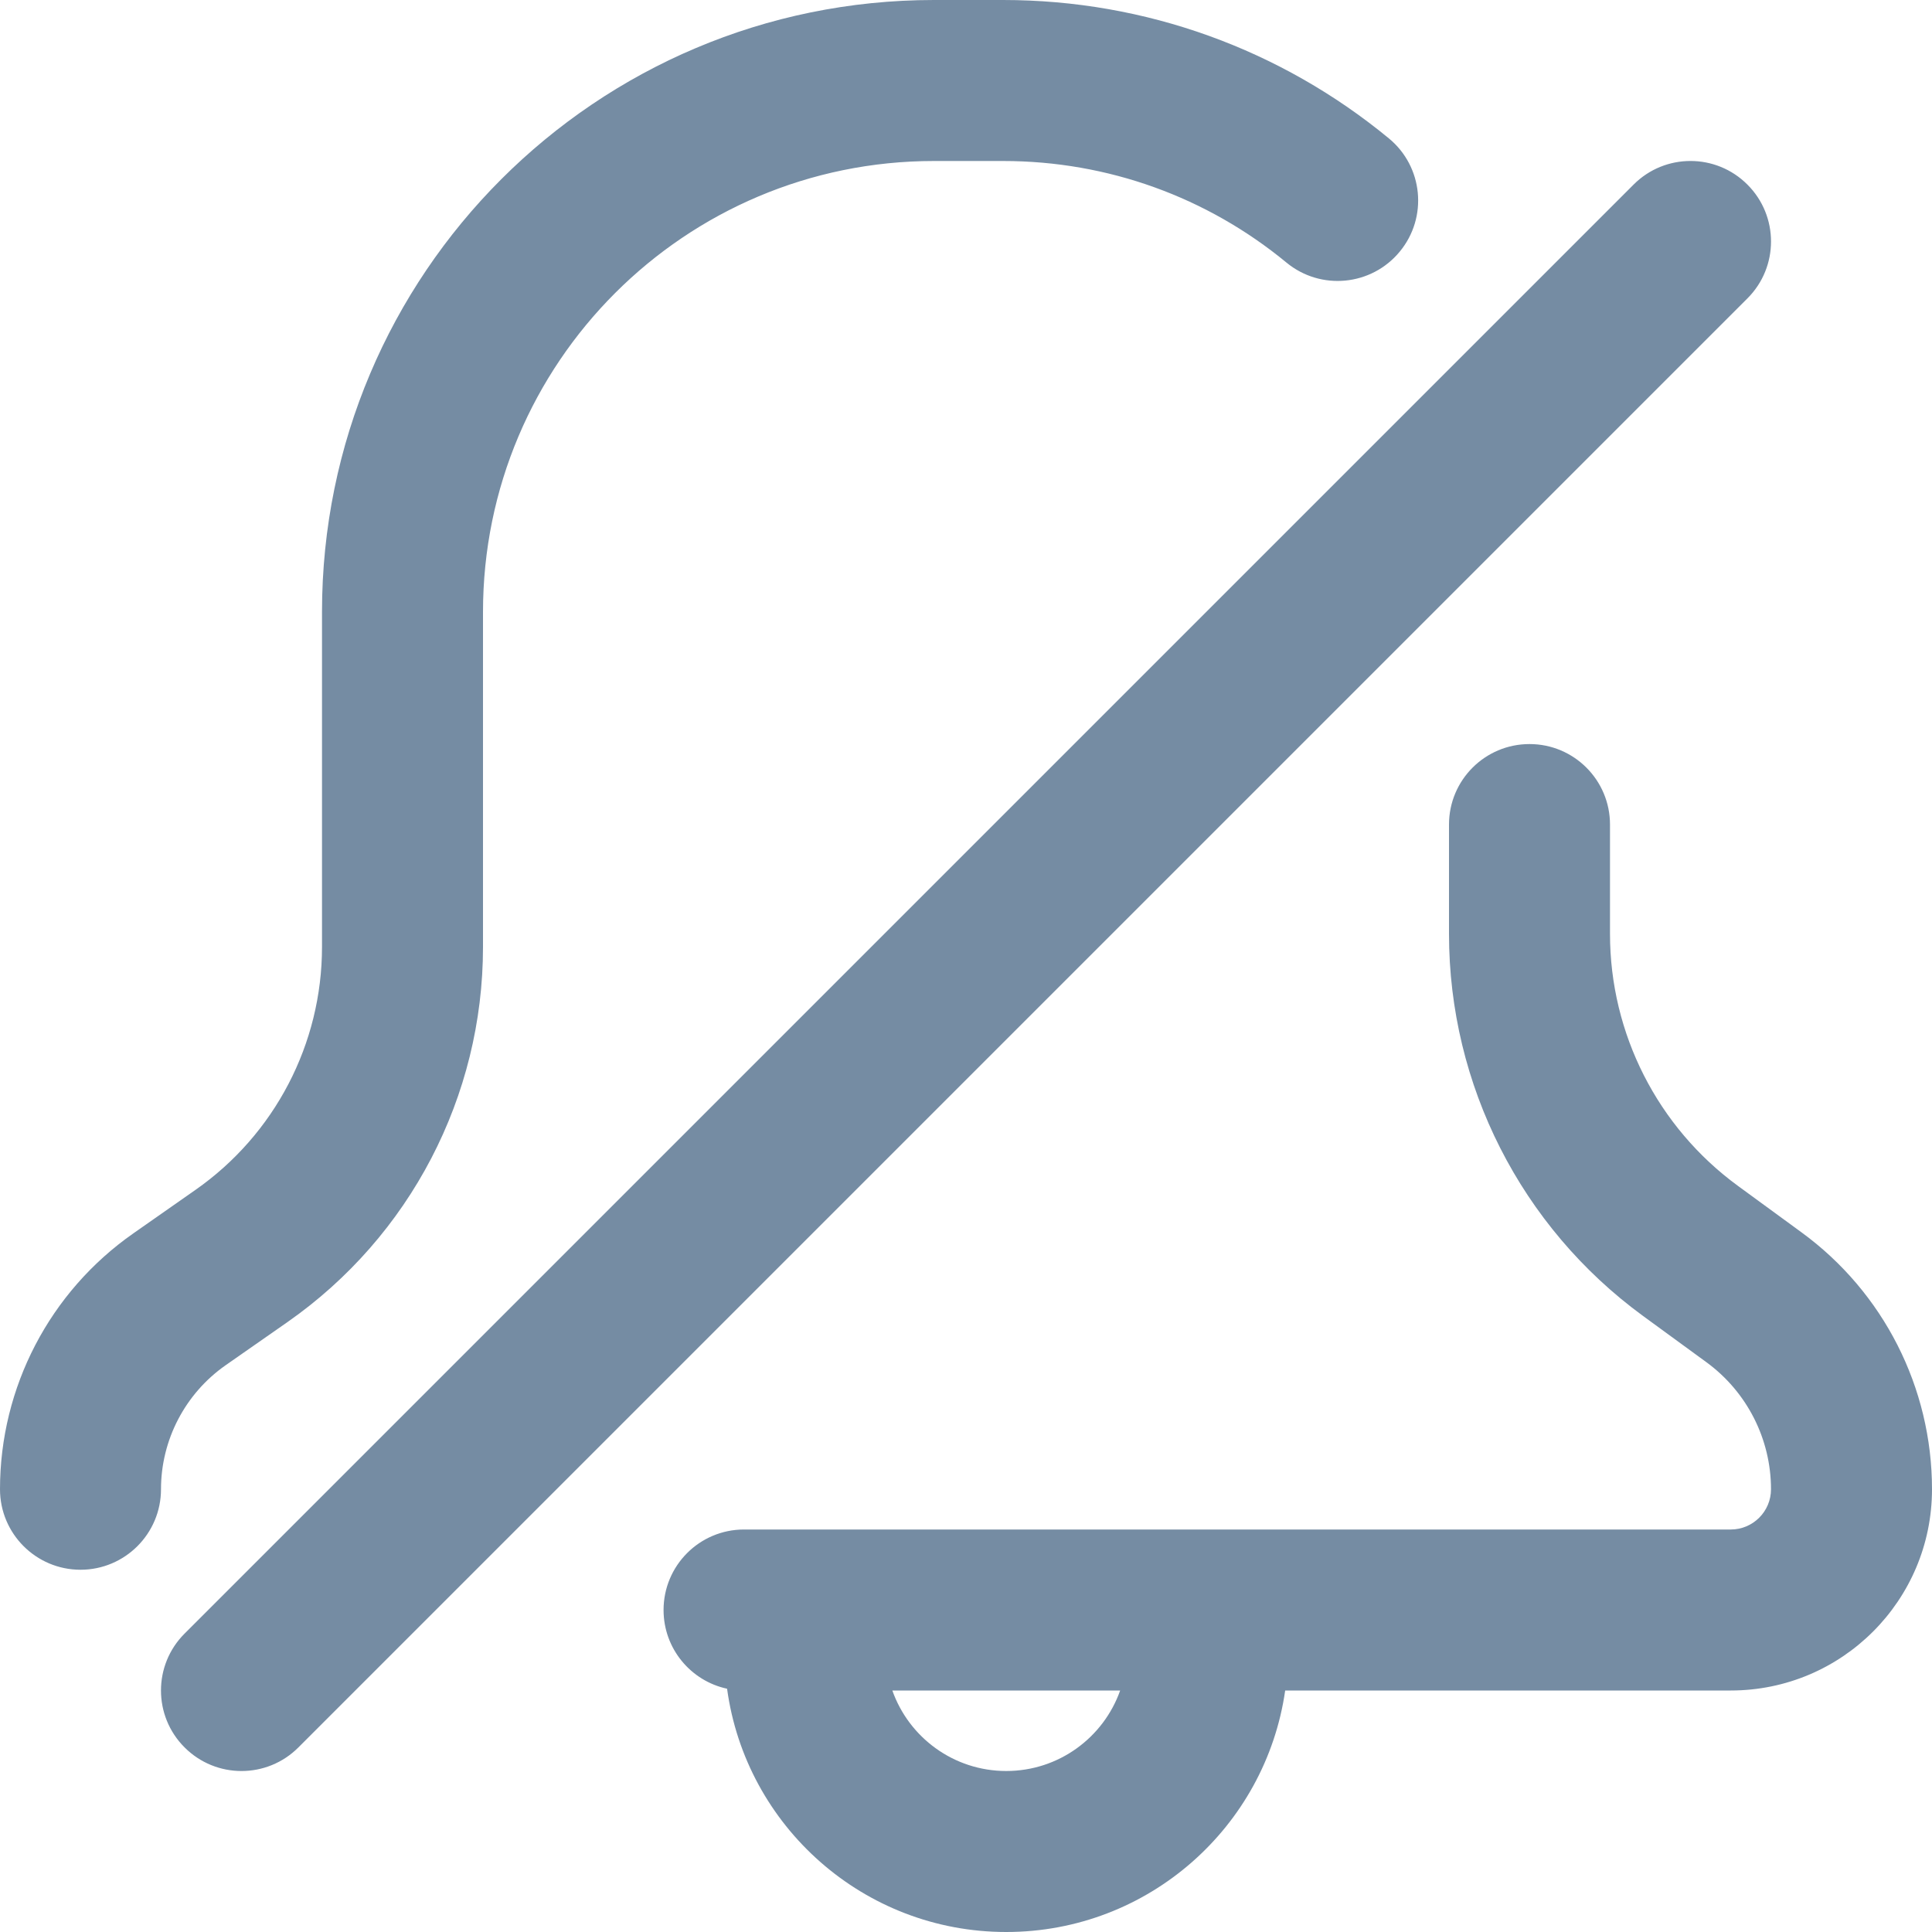
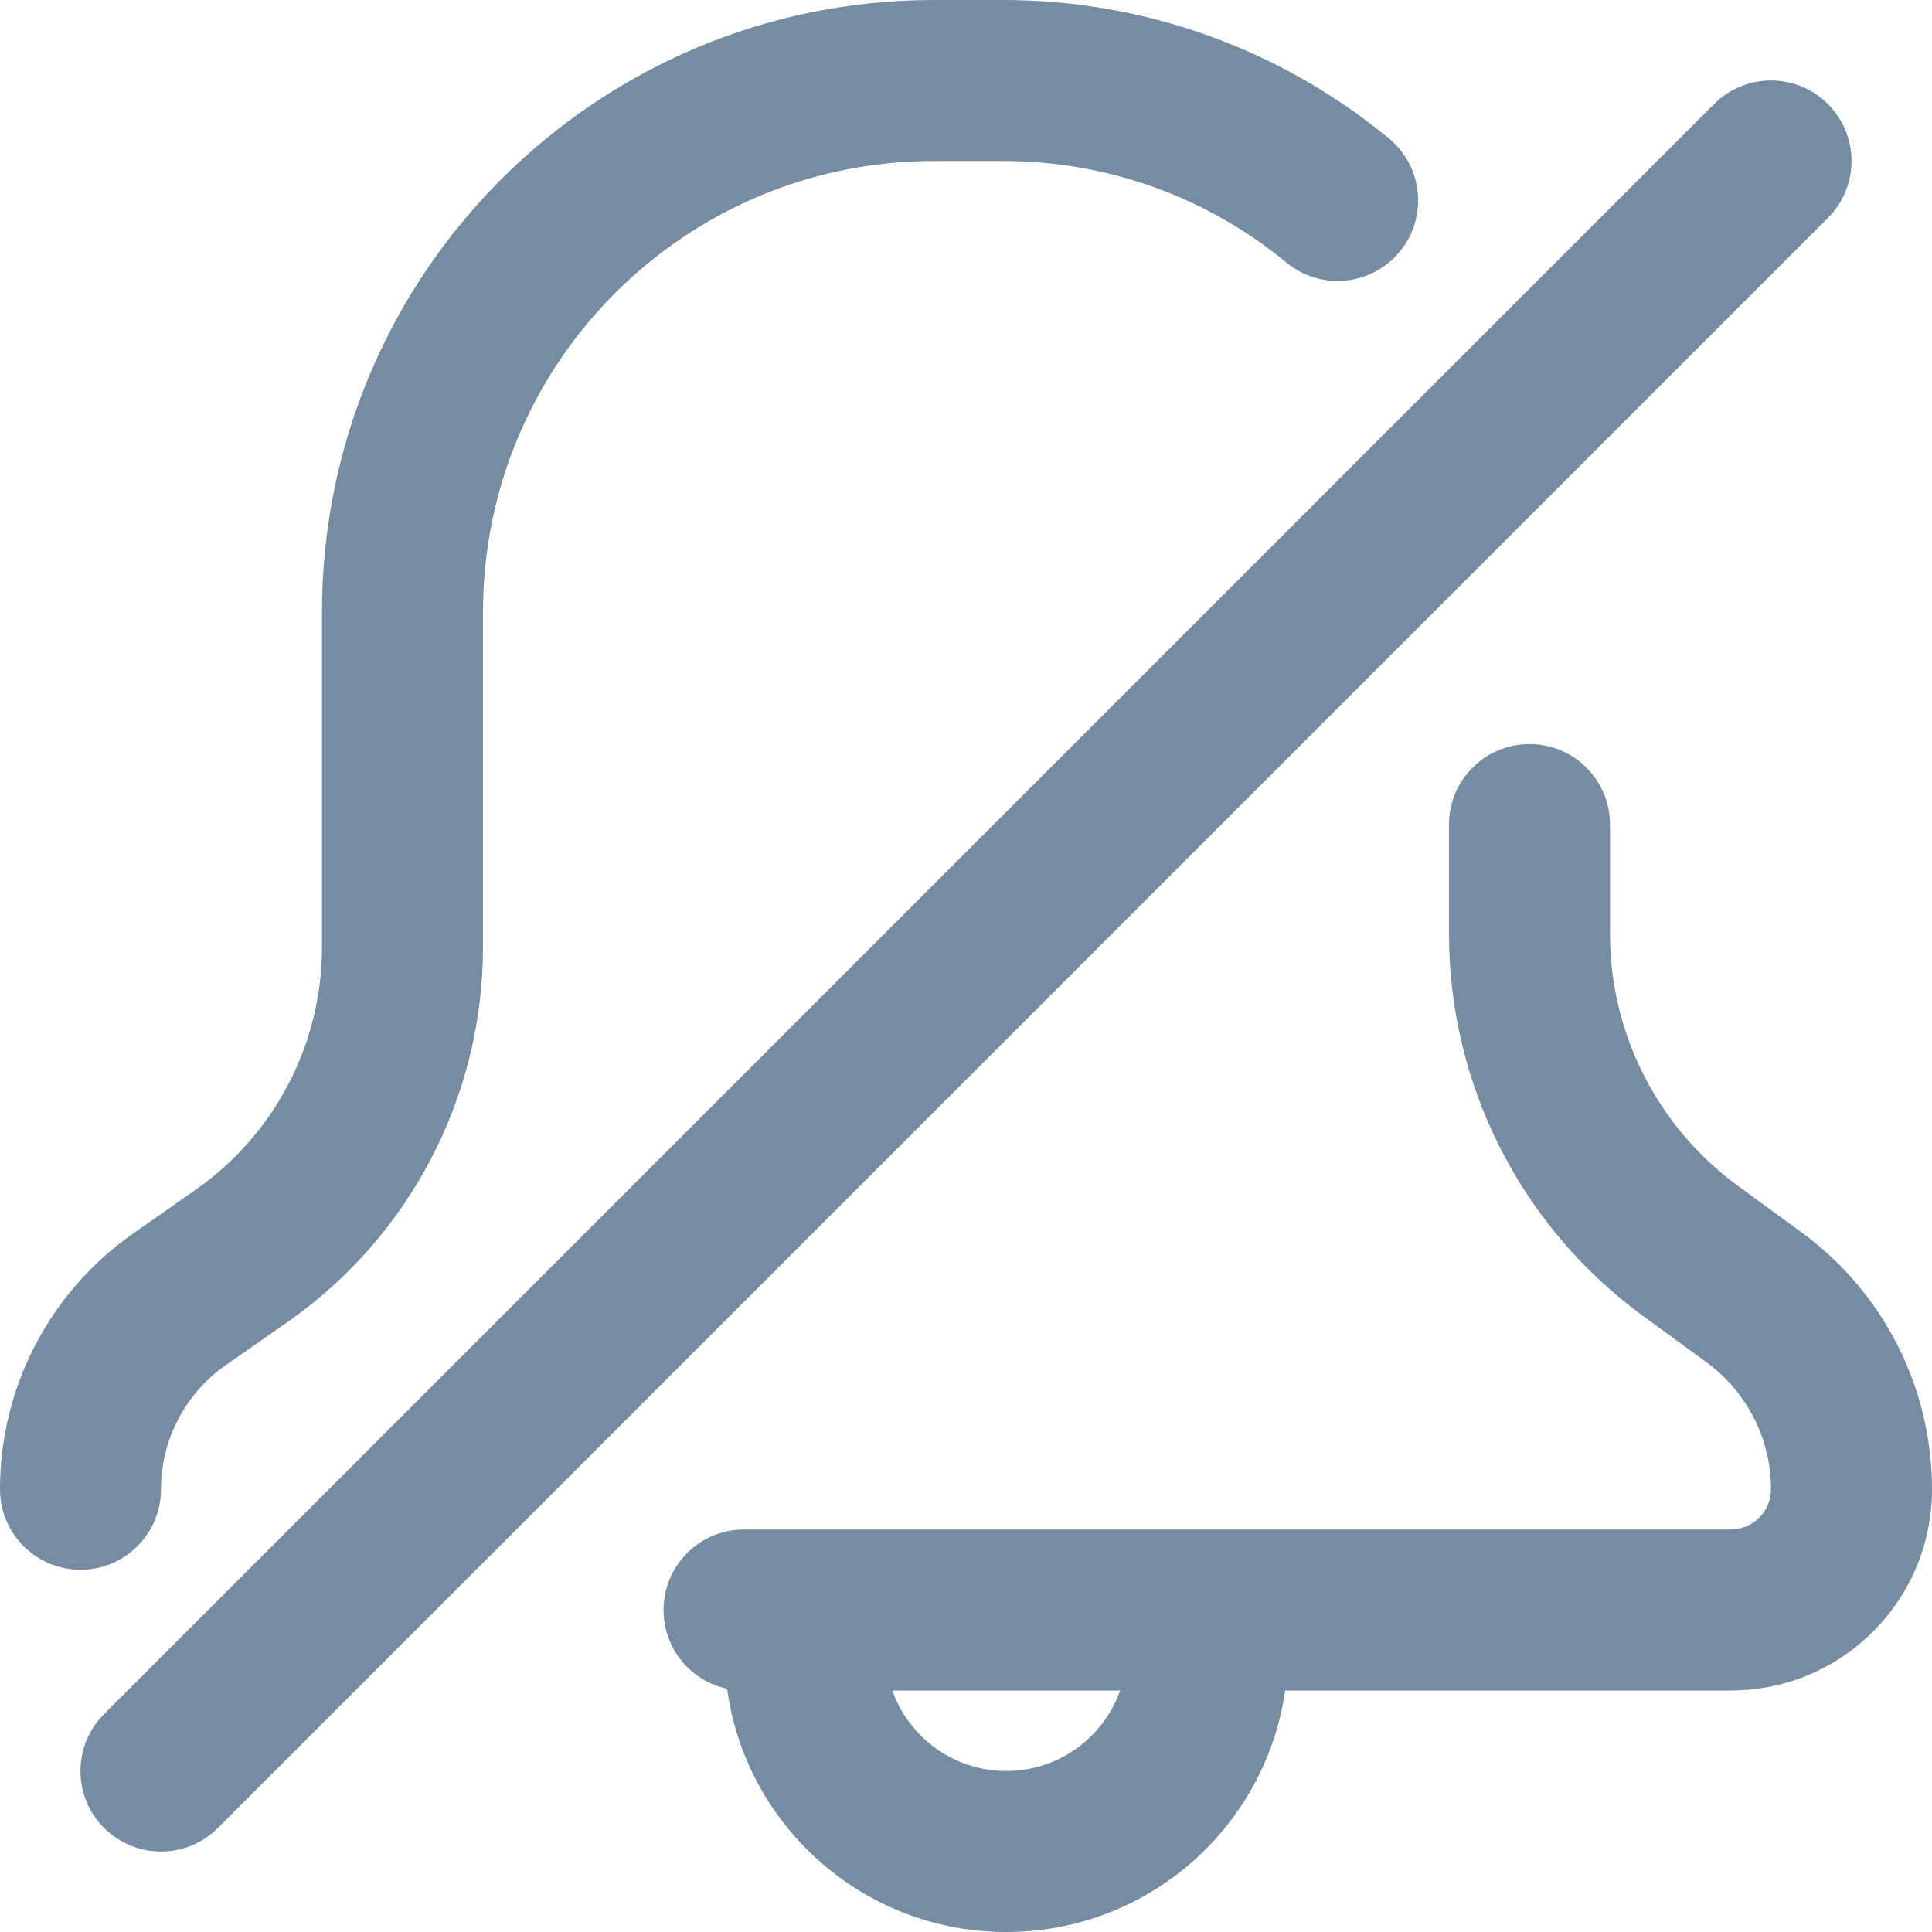
<svg xmlns="http://www.w3.org/2000/svg" id="meteor-icon-kit__regular-bell-slash" viewBox="0 0 24 24" fill="none">
-   <path fill-rule="evenodd" clip-rule="evenodd" d="M2 18.5C2 19.052 1.552 19.5 1 19.5C0.448 19.5 0 19.052 0 18.5C0 17.233 0.618 16.047 1.657 15.321L2.427 14.782C3.413 14.093 4 12.967 4 11.764V7.602C4 3.404 7.404 0 11.602 0H12.461C14.233 0 15.913 0.615 17.253 1.719C17.679 2.07 17.74 2.7 17.388 3.126C17.037 3.552 16.407 3.613 15.981 3.262C14.996 2.45 13.764 2 12.461 2H11.602C8.508 2 6 4.508 6 7.602V11.764C6 13.62 5.094 15.358 3.573 16.422L2.802 16.96C2.3 17.312 2 17.887 2 18.5ZM15.965 21C15.722 22.696 14.263 24 12.5 24C10.729 24 9.265 22.685 9.032 20.978C8.581 20.881 8.243 20.48 8.243 20C8.243 19.448 8.69 19 9.243 19H21.5C21.776 19 22 18.776 22 18.5C22 17.877 21.702 17.291 21.199 16.923L20.41 16.347C18.895 15.24 18 13.477 18 11.602V10.243C18 9.69 18.448 9.243 19 9.243C19.552 9.243 20 9.69 20 10.243V11.602C20 12.839 20.591 14.002 21.59 14.732L22.378 15.308C23.398 16.052 24 17.238 24 18.5C24 19.881 22.881 21 21.5 21H15.965ZM11.085 21C11.291 21.583 11.847 22 12.5 22C13.153 22 13.709 21.583 13.915 21H11.085ZM20.293 2.293C20.683 1.902 21.317 1.902 21.707 2.293C22.098 2.683 22.098 3.317 21.707 3.707L3.707 21.707C3.317 22.098 2.683 22.098 2.293 21.707C1.902 21.317 1.902 20.683 2.293 20.293L20.293 2.293Z" fill="#758CA3" />
+   <path d="M1 19.5C1.552 19.5 2 19.052 2 18.5C2 17.887 2.3 17.312 2.802 16.96L3.573 16.422C5.094 15.358 6 13.62 6 11.764V7.602C6 4.508 8.508 2 11.602 2H12.461C13.764 2 14.996 2.45 15.981 3.262C16.407 3.613 17.037 3.552 17.388 3.126C17.74 2.7 17.679 2.07 17.253 1.719C15.913 0.615 14.233 0 12.461 0H11.602C7.404 0 4 3.404 4 7.602V11.764C4 12.967 3.413 14.093 2.427 14.782L1.657 15.321C0.618 16.047 0 17.233 0 18.5C0 19.052 0.448 19.5 1 19.5Z" fill="#758CA3" />
+   <path fill-rule="evenodd" clip-rule="evenodd" d="M12.5 24C14.263 24 15.722 22.696 15.965 21H21.5C22.881 21 24 19.881 24 18.5C24 17.238 23.398 16.052 22.378 15.308L21.59 14.732C20.591 14.002 20 12.839 20 11.602V10.243C20 9.69 19.552 9.243 19 9.243C18.448 9.243 18 9.69 18 10.243V11.602C18 13.477 18.895 15.24 20.41 16.347L21.199 16.923C21.702 17.291 22 17.877 22 18.5C22 18.776 21.776 19 21.5 19H9.243C8.69 19 8.243 19.448 8.243 20C8.243 20.48 8.581 20.881 9.032 20.978C9.265 22.685 10.729 24 12.5 24ZM12.5 22C11.847 22 11.291 21.583 11.085 21H13.915C13.709 21.583 13.153 22 12.5 22Z" fill="#758CA3" />
+   <path d="M1.293 21.293C0.902 21.683 0.902 22.317 1.293 22.707C1.683 23.098 2.317 23.098 2.707 22.707L22.707 2.707C23.098 2.317 23.098 1.683 22.707 1.293C22.317 0.902 21.683 0.902 21.293 1.293L1.293 21.293Z" fill="#758CA3" />
</svg>
